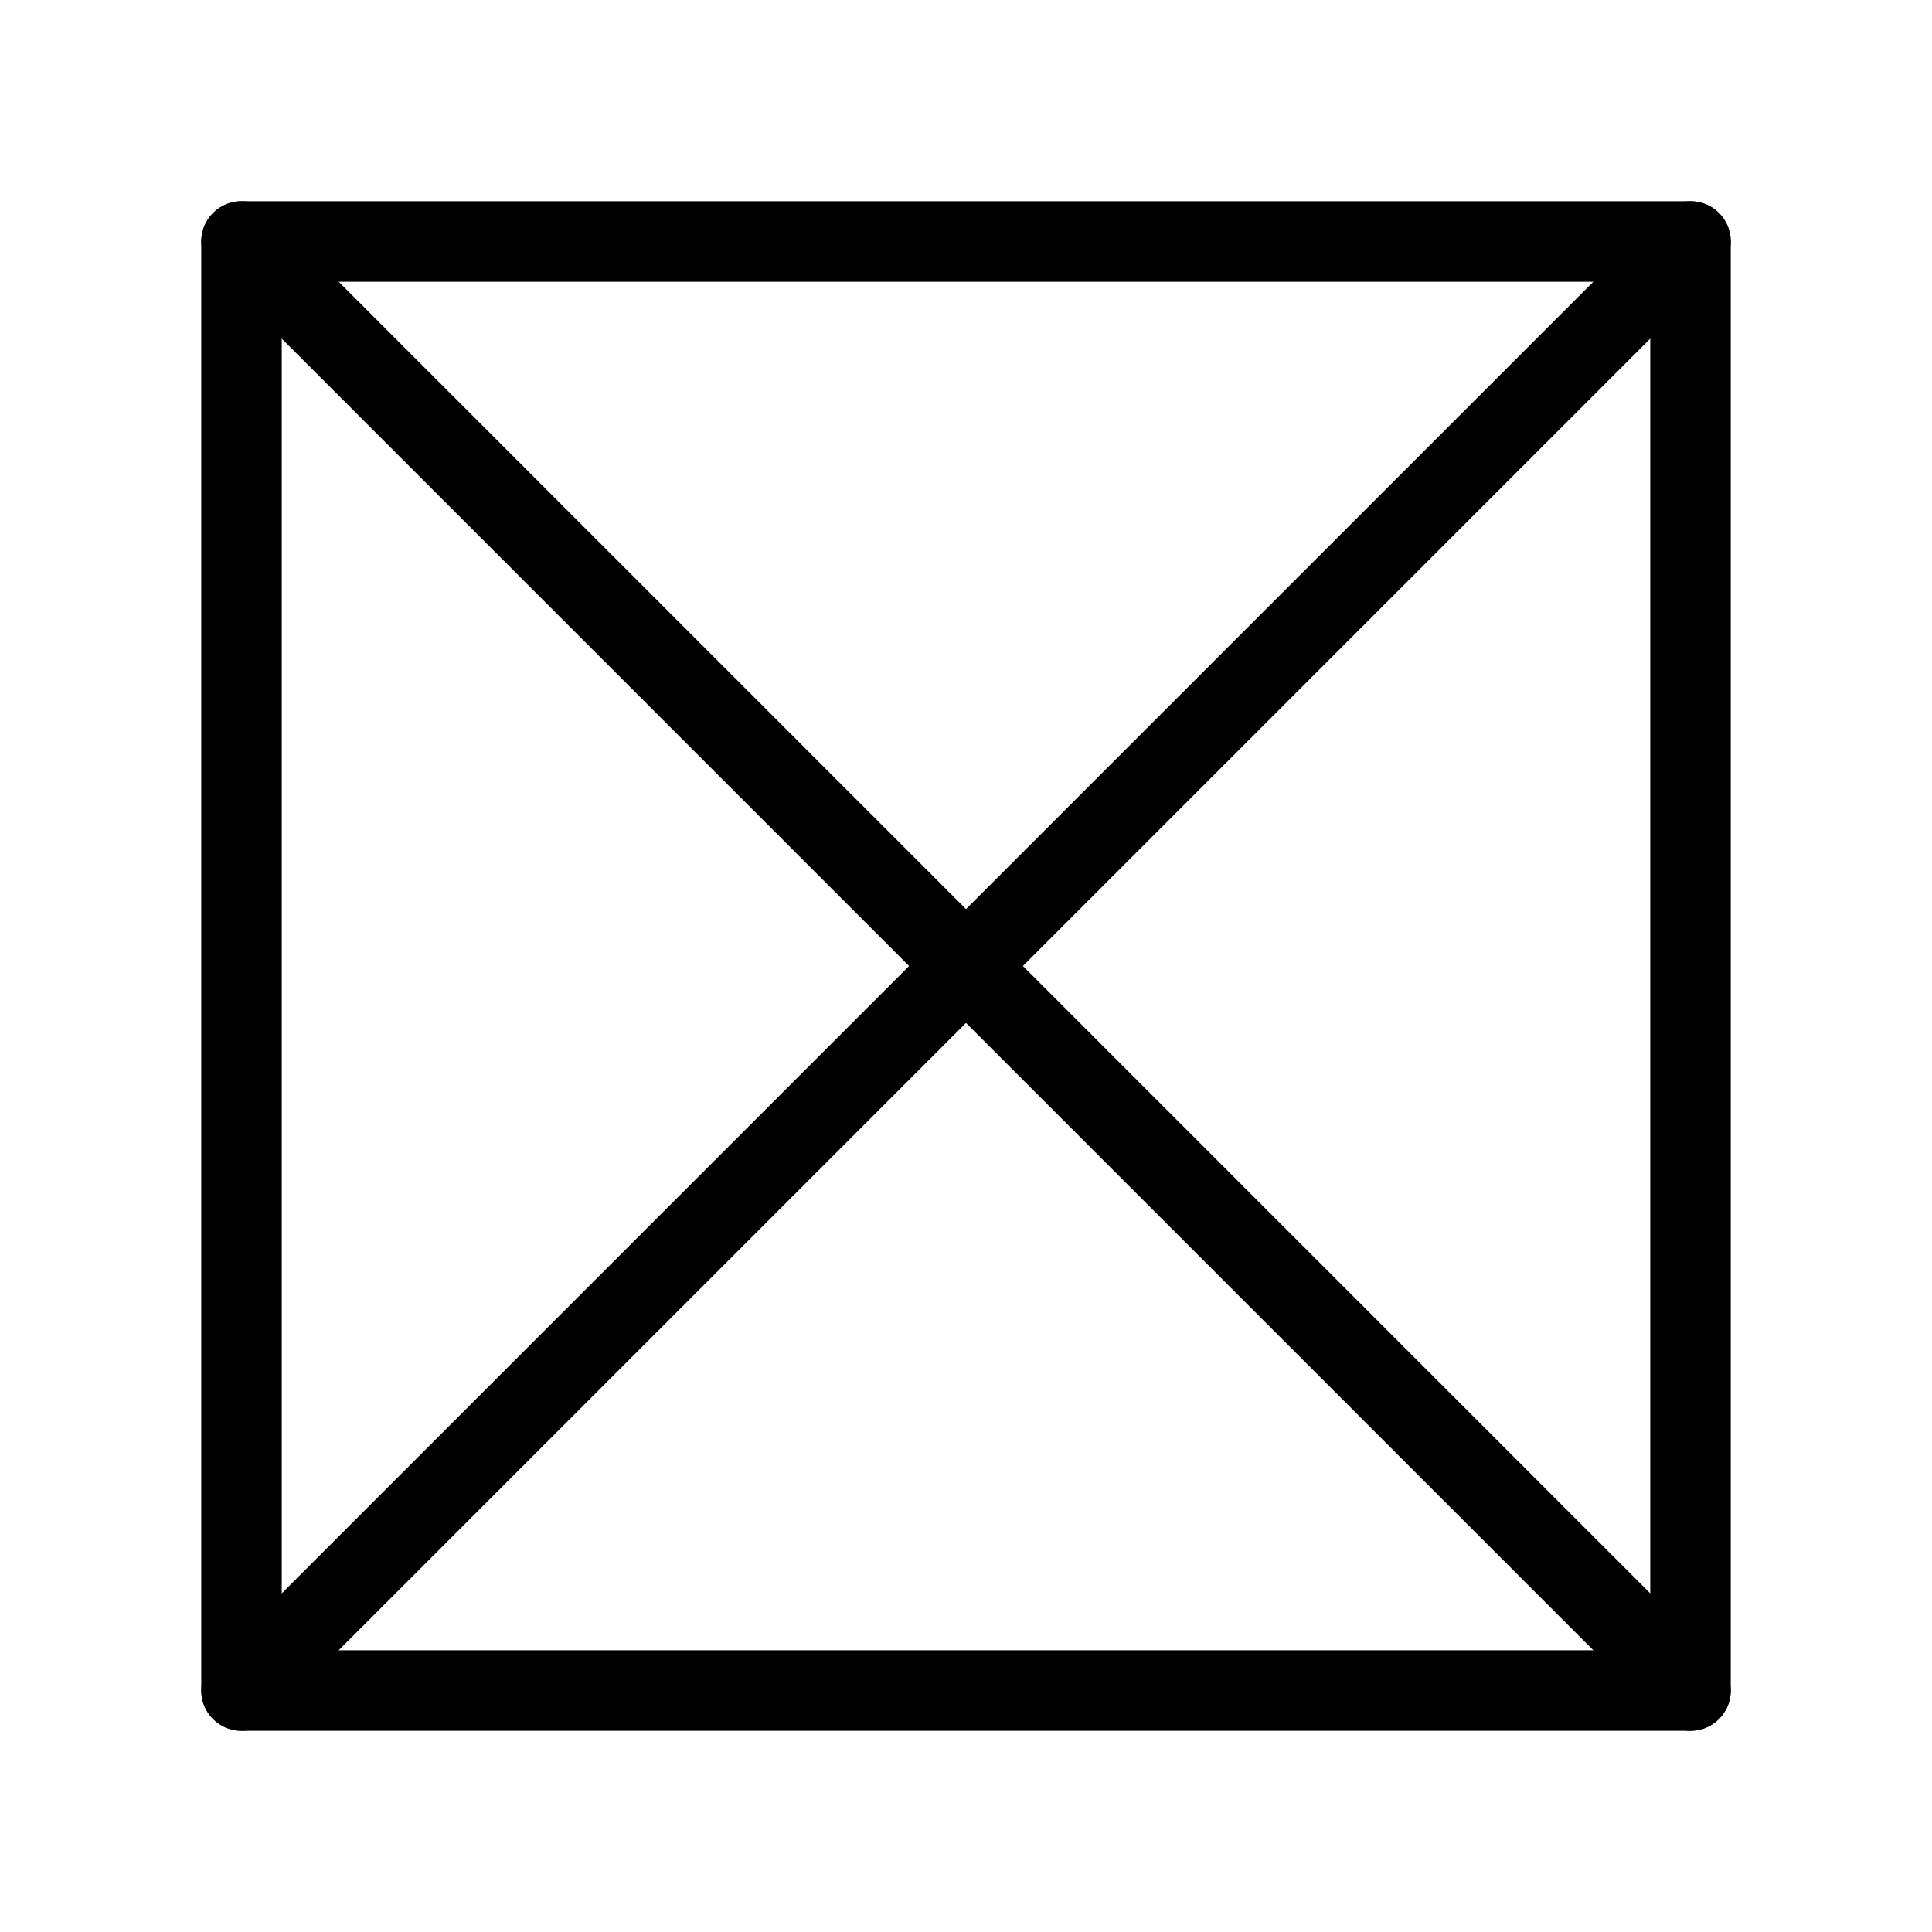
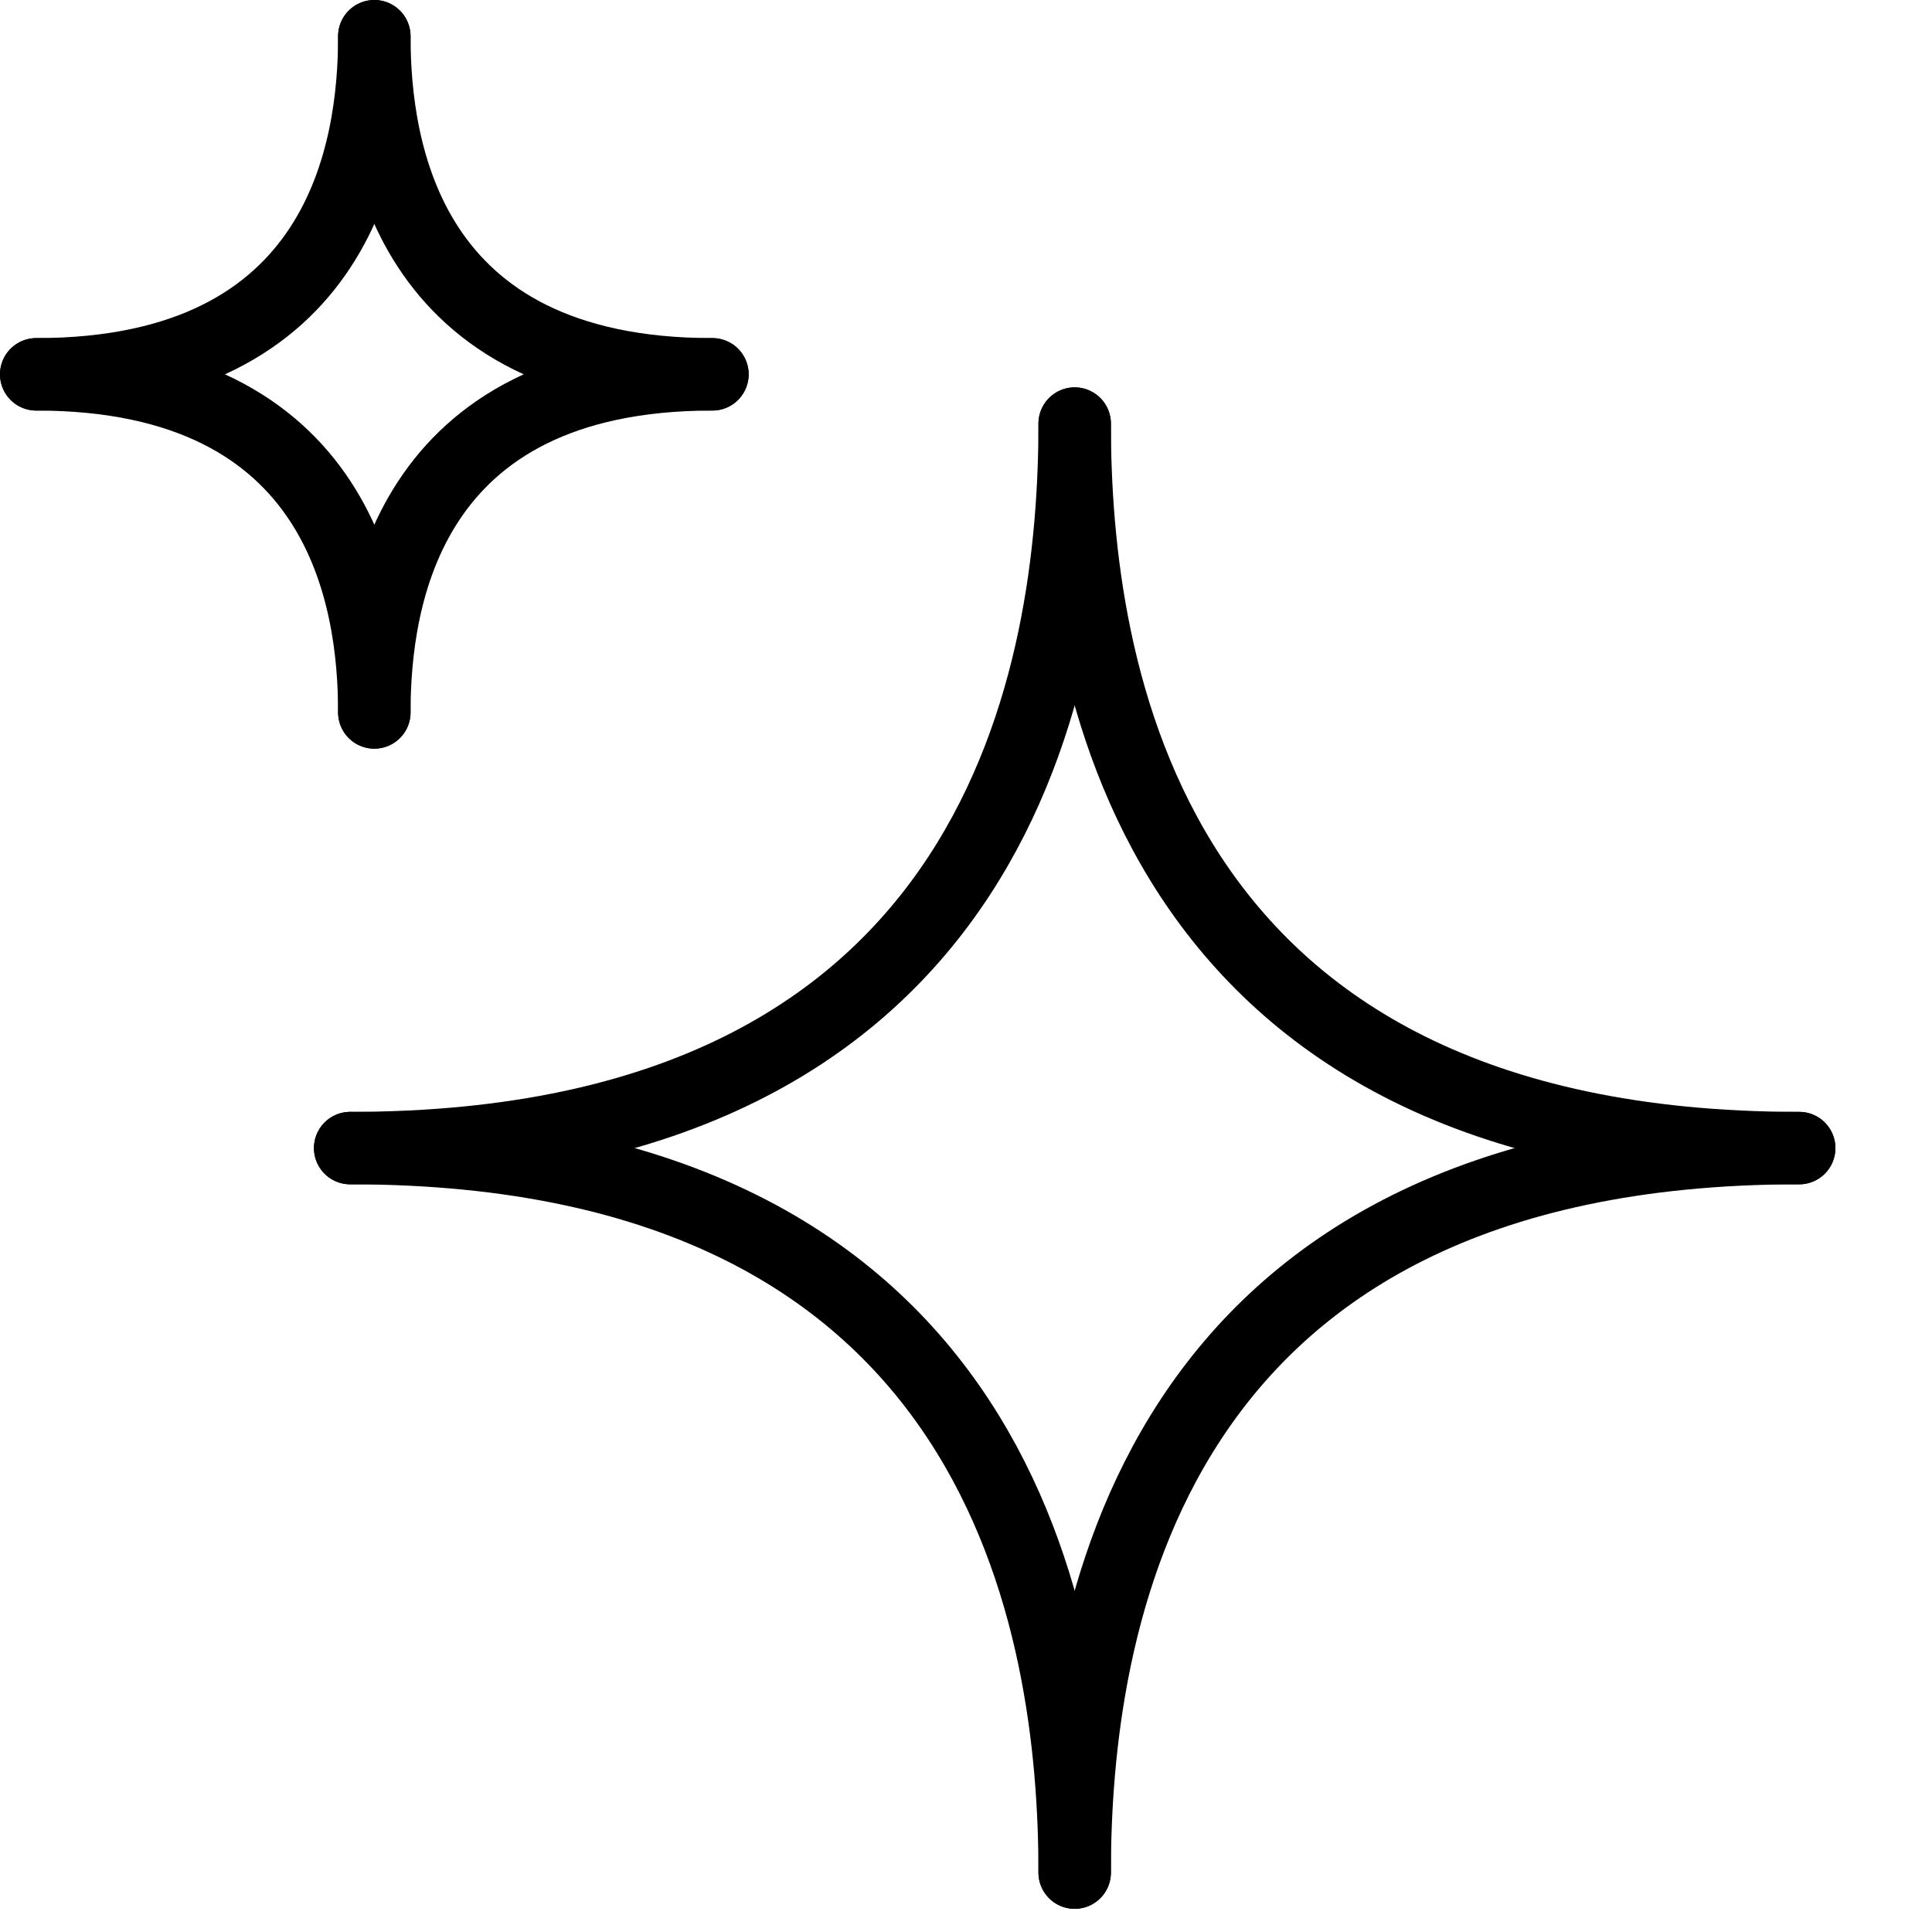
- <svg xmlns="http://www.w3.org/2000/svg" role="img" viewBox="0 0 24 24" stroke="#000" stroke-width="1" stroke-linecap="round" stroke-linejoin="round" fill="none" color="#000">
-   <rect width="18" height="18" x="3" y="3" />
-   <path stroke-linecap="round" d="M21 21L3 3 21 21zM21 3L3 21 21 3z" />
+ <svg xmlns="http://www.w3.org/2000/svg" width="40" height="40" viewBox="0 0 40 40" fill="none">
+   <path d="M22.25 8.77C22.25 13.77 20.85 23.77 7.25 23.77" stroke="black" stroke-width="1.5" stroke-linecap="round" />
+   <path d="M22.25 38.77C22.25 33.77 20.85 23.77 7.25 23.77" stroke="black" stroke-width="1.5" stroke-linecap="round" />
+   <path d="M22.25 8.77C22.25 13.77 23.65 23.77 37.25 23.77" stroke="black" stroke-width="1.5" stroke-linecap="round" />
+   <path d="M22.25 38.77C22.25 33.77 23.65 23.77 37.25 23.77" stroke="black" stroke-width="1.5" stroke-linecap="round" />
+   <path d="M7.75 0.75C7.75 3.083 7.097 7.75 0.75 7.75" stroke="black" stroke-width="1.5" stroke-linecap="round" />
+   <path d="M7.75 14.75C7.75 12.417 7.097 7.75 0.75 7.75" stroke="black" stroke-width="1.5" stroke-linecap="round" />
+   <path d="M7.75 0.75C7.75 3.083 8.403 7.75 14.75 7.75" stroke="black" stroke-width="1.5" stroke-linecap="round" />
+   <path d="M7.75 14.75C7.75 12.417 8.403 7.75 14.75 7.75" stroke="black" stroke-width="1.5" stroke-linecap="round" />
</svg>
